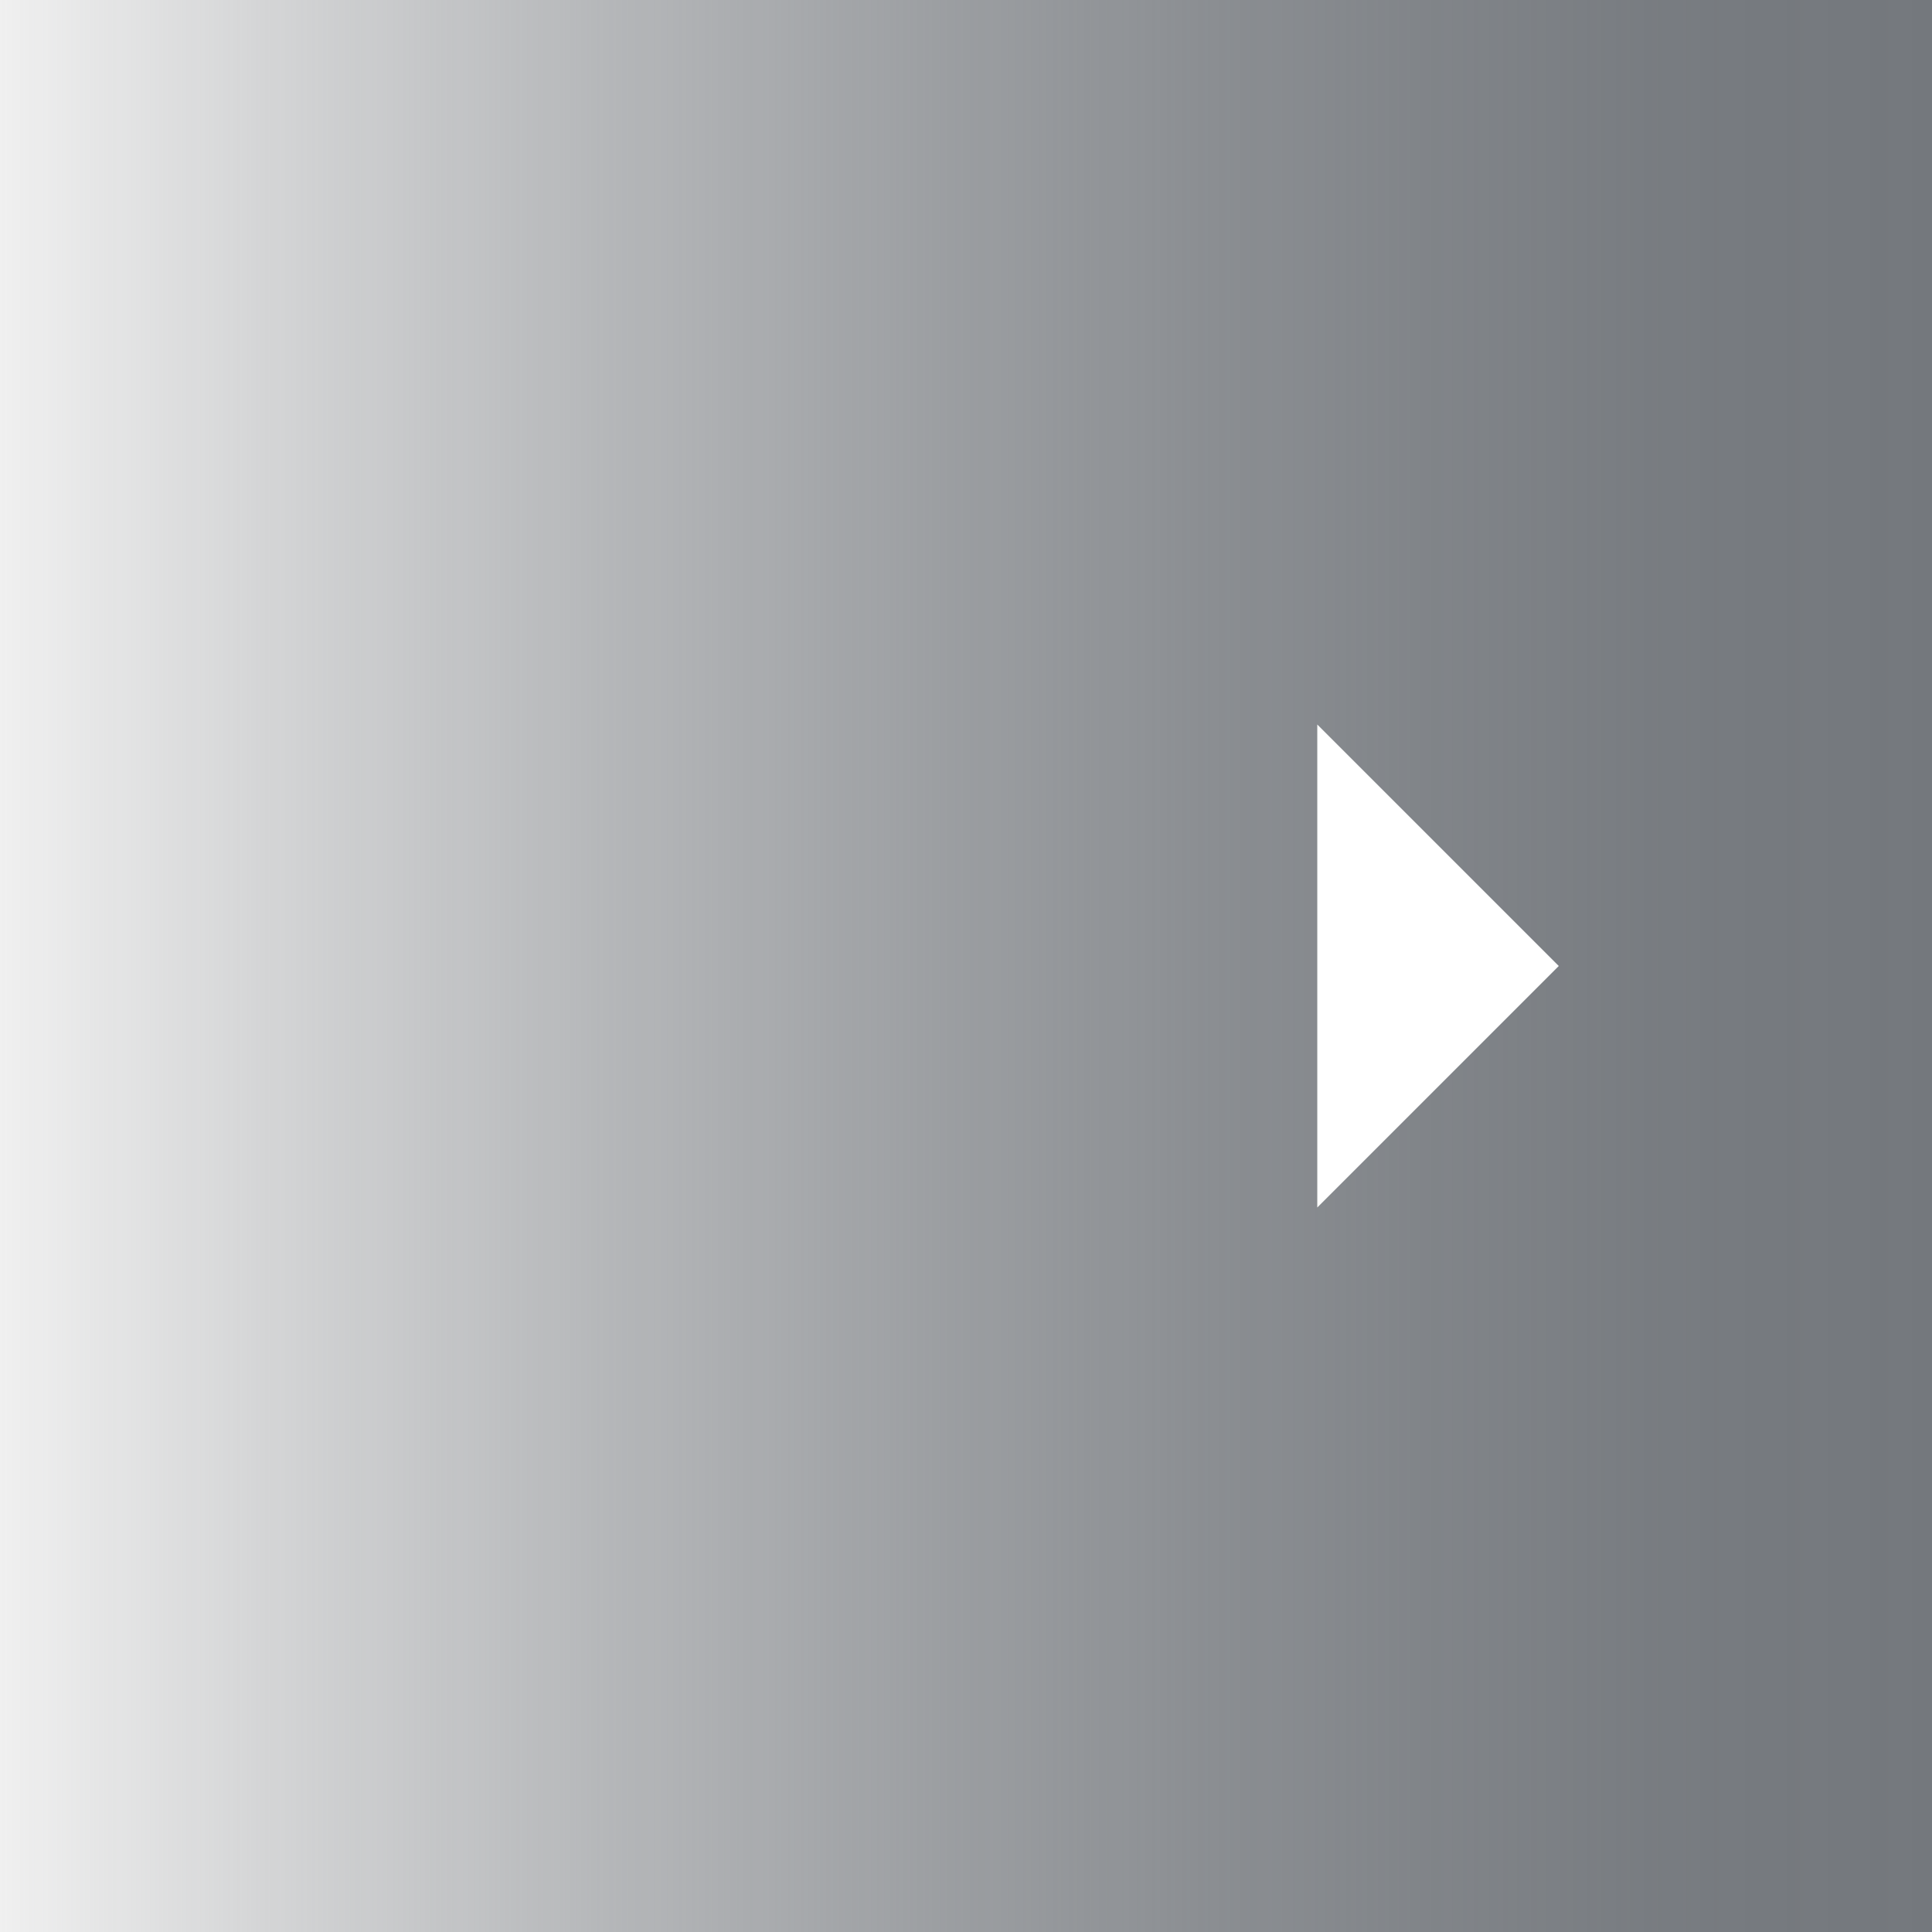
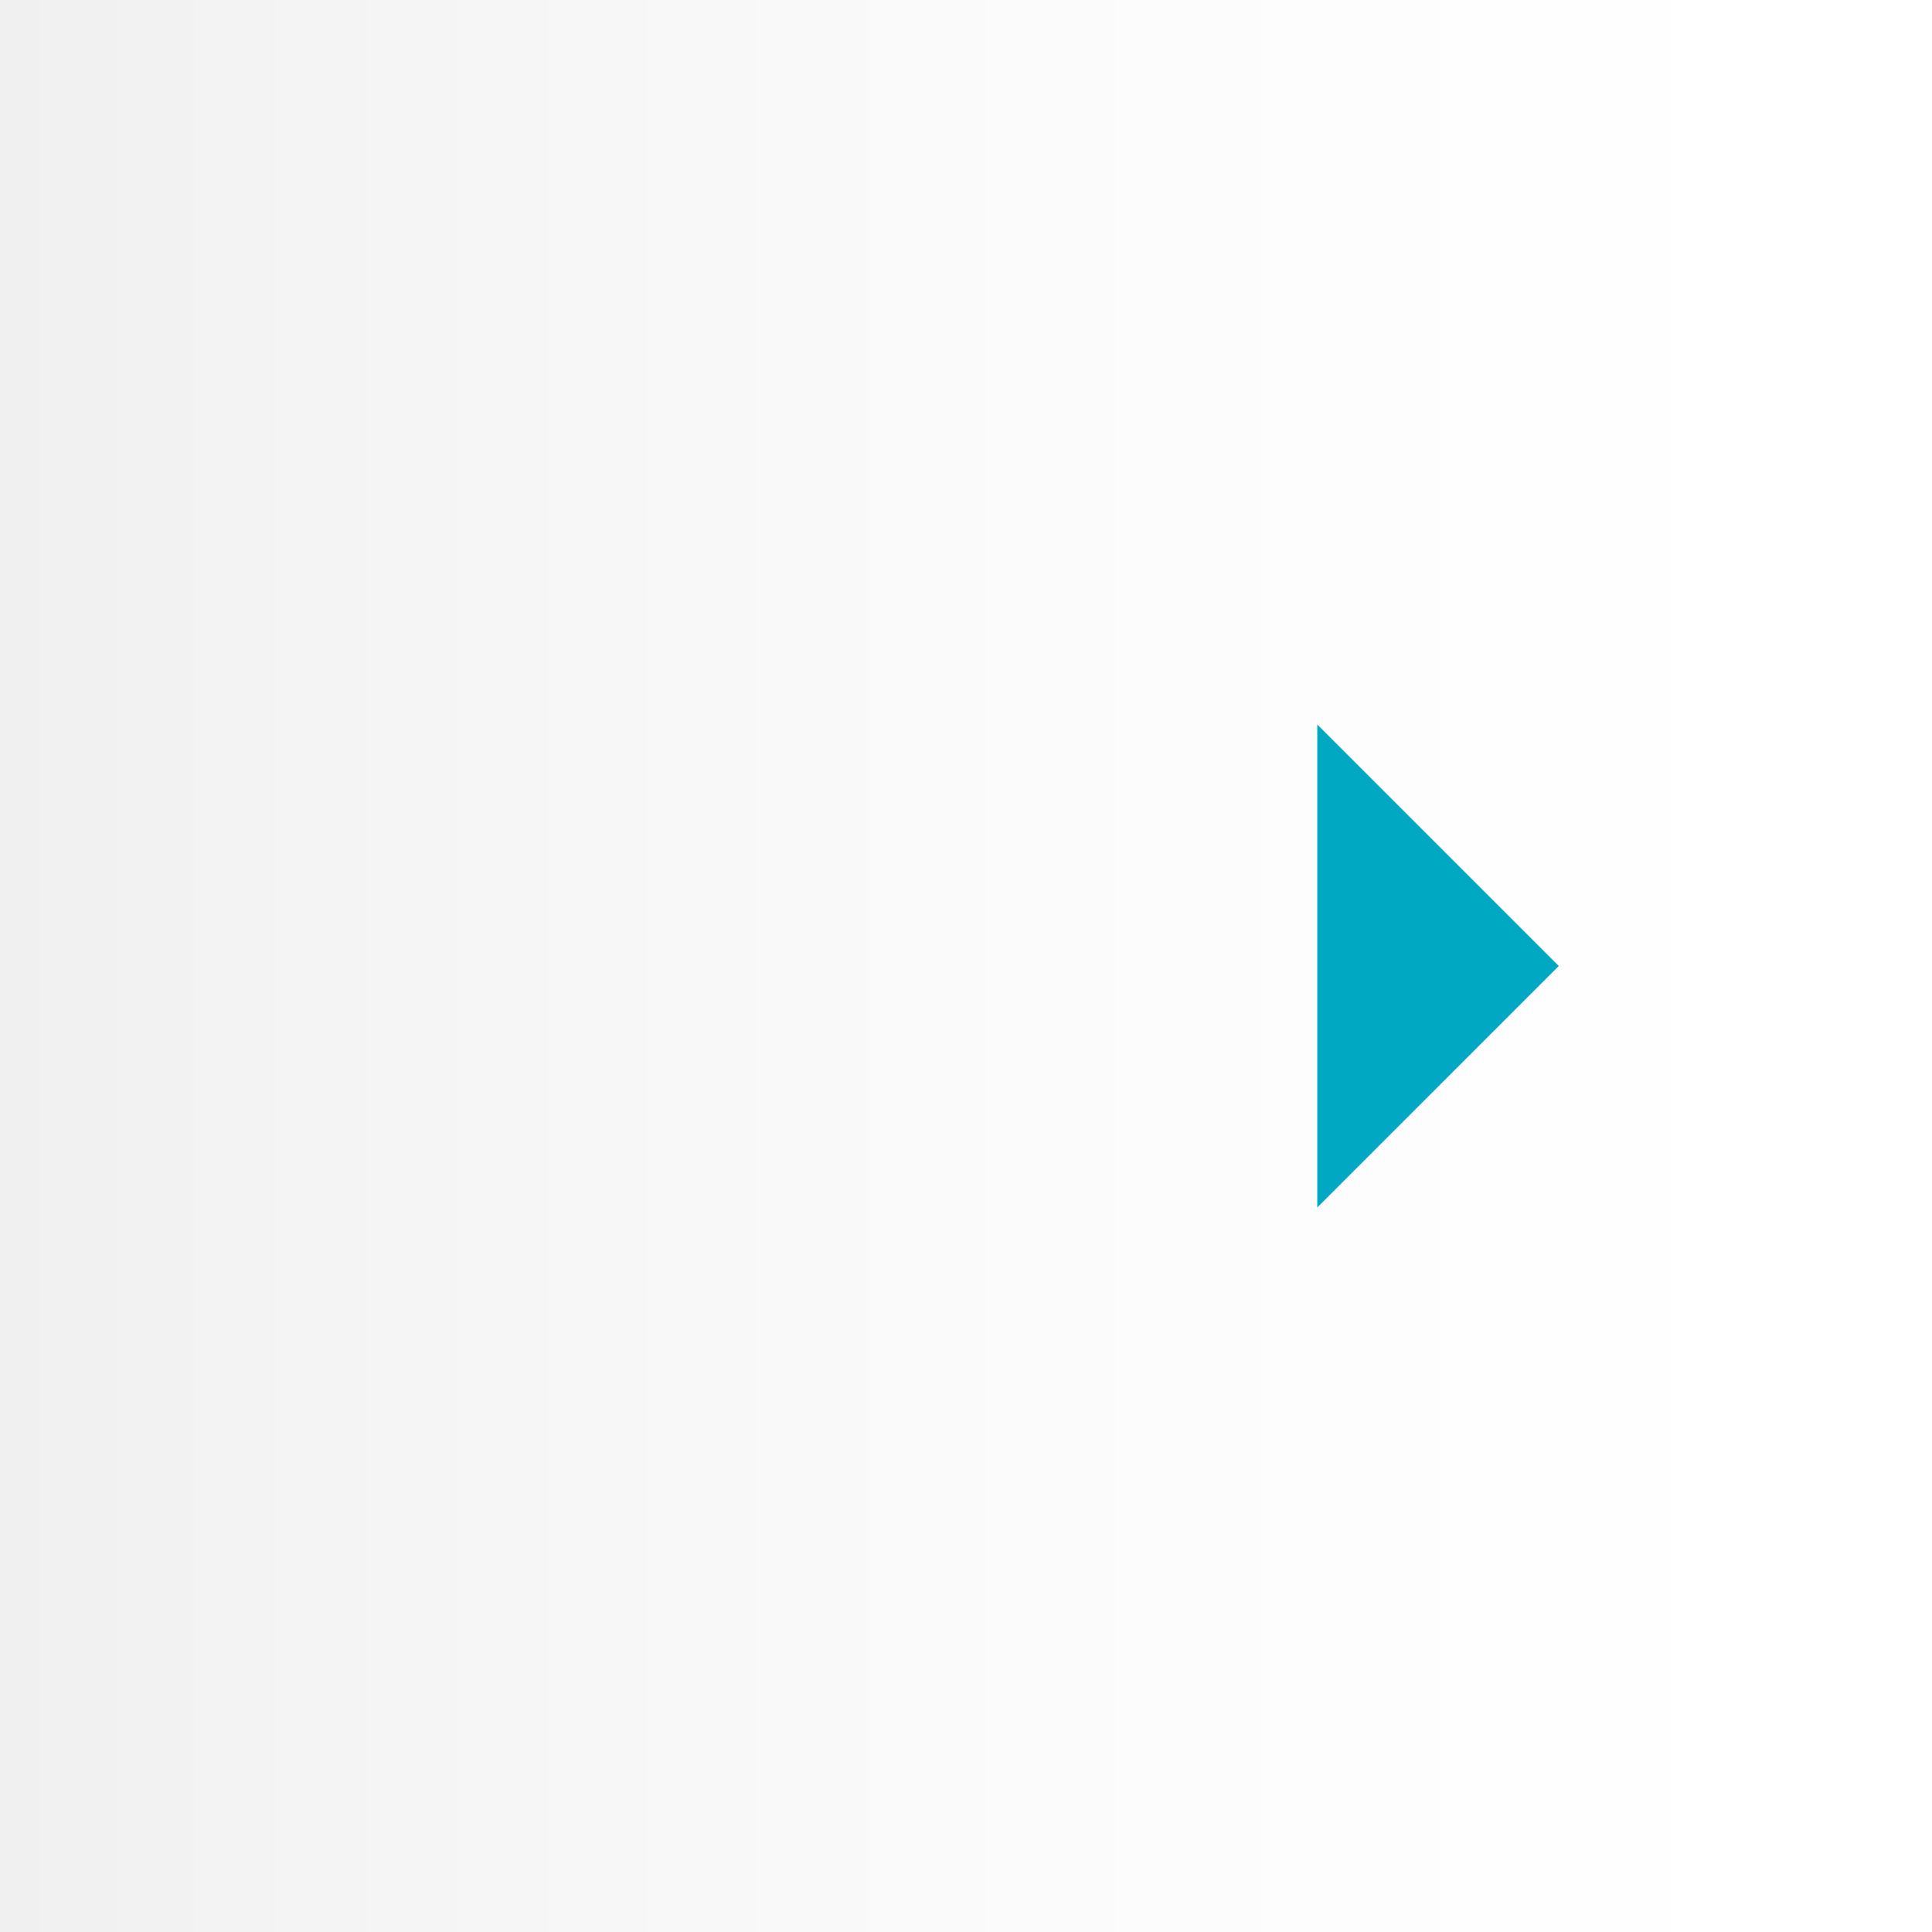
- <svg xmlns="http://www.w3.org/2000/svg" width="44" height="44" viewBox="0 0 44 44">
-   <defs>
-     <style>.a{fill:url(#a);}.b{fill:#fff;}</style>
-     <linearGradient id="a" y1="24" x2="44" y2="24" gradientTransform="matrix(1, 0, 0, -1, 0, 46)" gradientUnits="userSpaceOnUse">
-       <stop offset="0" stop-color="#74787d" stop-opacity="0" />
-       <stop offset="0.14" stop-color="#74787d" stop-opacity="0.23" />
-       <stop offset="0.31" stop-color="#74787d" stop-opacity="0.47" />
-       <stop offset="0.47" stop-color="#74787d" stop-opacity="0.66" />
-       <stop offset="0.62" stop-color="#74787d" stop-opacity="0.81" />
-       <stop offset="0.76" stop-color="#74787d" stop-opacity="0.91" />
-       <stop offset="0.89" stop-color="#74787d" stop-opacity="0.98" />
-       <stop offset="1" stop-color="#74787d" />
-     </linearGradient>
-   </defs>
-   <rect class="a" width="44" height="44" />
-   <polygon class="b" points="30 16.5 35.5 22 30 27.5 30 16.5" />
+ <svg xmlns="http://www.w3.org/2000/svg" version="1.1" id="Layer_1" x="0px" y="0px" viewBox="0 0 44 44" style="enable-background:new 0 0 44 44;" xml:space="preserve">
+   <style type="text/css">
+ 	.st0{fill:url(#SVGID_1_);}
+ 	.st1{fill:#00A8C2;}
+ </style>
+   <linearGradient id="SVGID_1_" gradientUnits="userSpaceOnUse" x1="0" y1="817.89" x2="44" y2="817.89" gradientTransform="matrix(1 0 0 1 0 -795.8898)">
+     <stop offset="0" style="stop-color:#FFFFFF;stop-opacity:0" />
+     <stop offset="0.14" style="stop-color:#FFFFFF;stop-opacity:0.23" />
+     <stop offset="0.31" style="stop-color:#FFFFFF;stop-opacity:0.47" />
+     <stop offset="0.47" style="stop-color:#FFFFFF;stop-opacity:0.66" />
+     <stop offset="0.62" style="stop-color:#FFFFFF;stop-opacity:0.81" />
+     <stop offset="0.76" style="stop-color:#FFFFFF;stop-opacity:0.91" />
+     <stop offset="0.89" style="stop-color:#FFFFFF;stop-opacity:0.98" />
+     <stop offset="1" style="stop-color:#FFFFFF" />
+   </linearGradient>
+   <rect y="0" class="st0" width="44" height="44" />
+   <polygon class="st1" points="30,16.5 35.5,22 30,27.5 " />
</svg>
